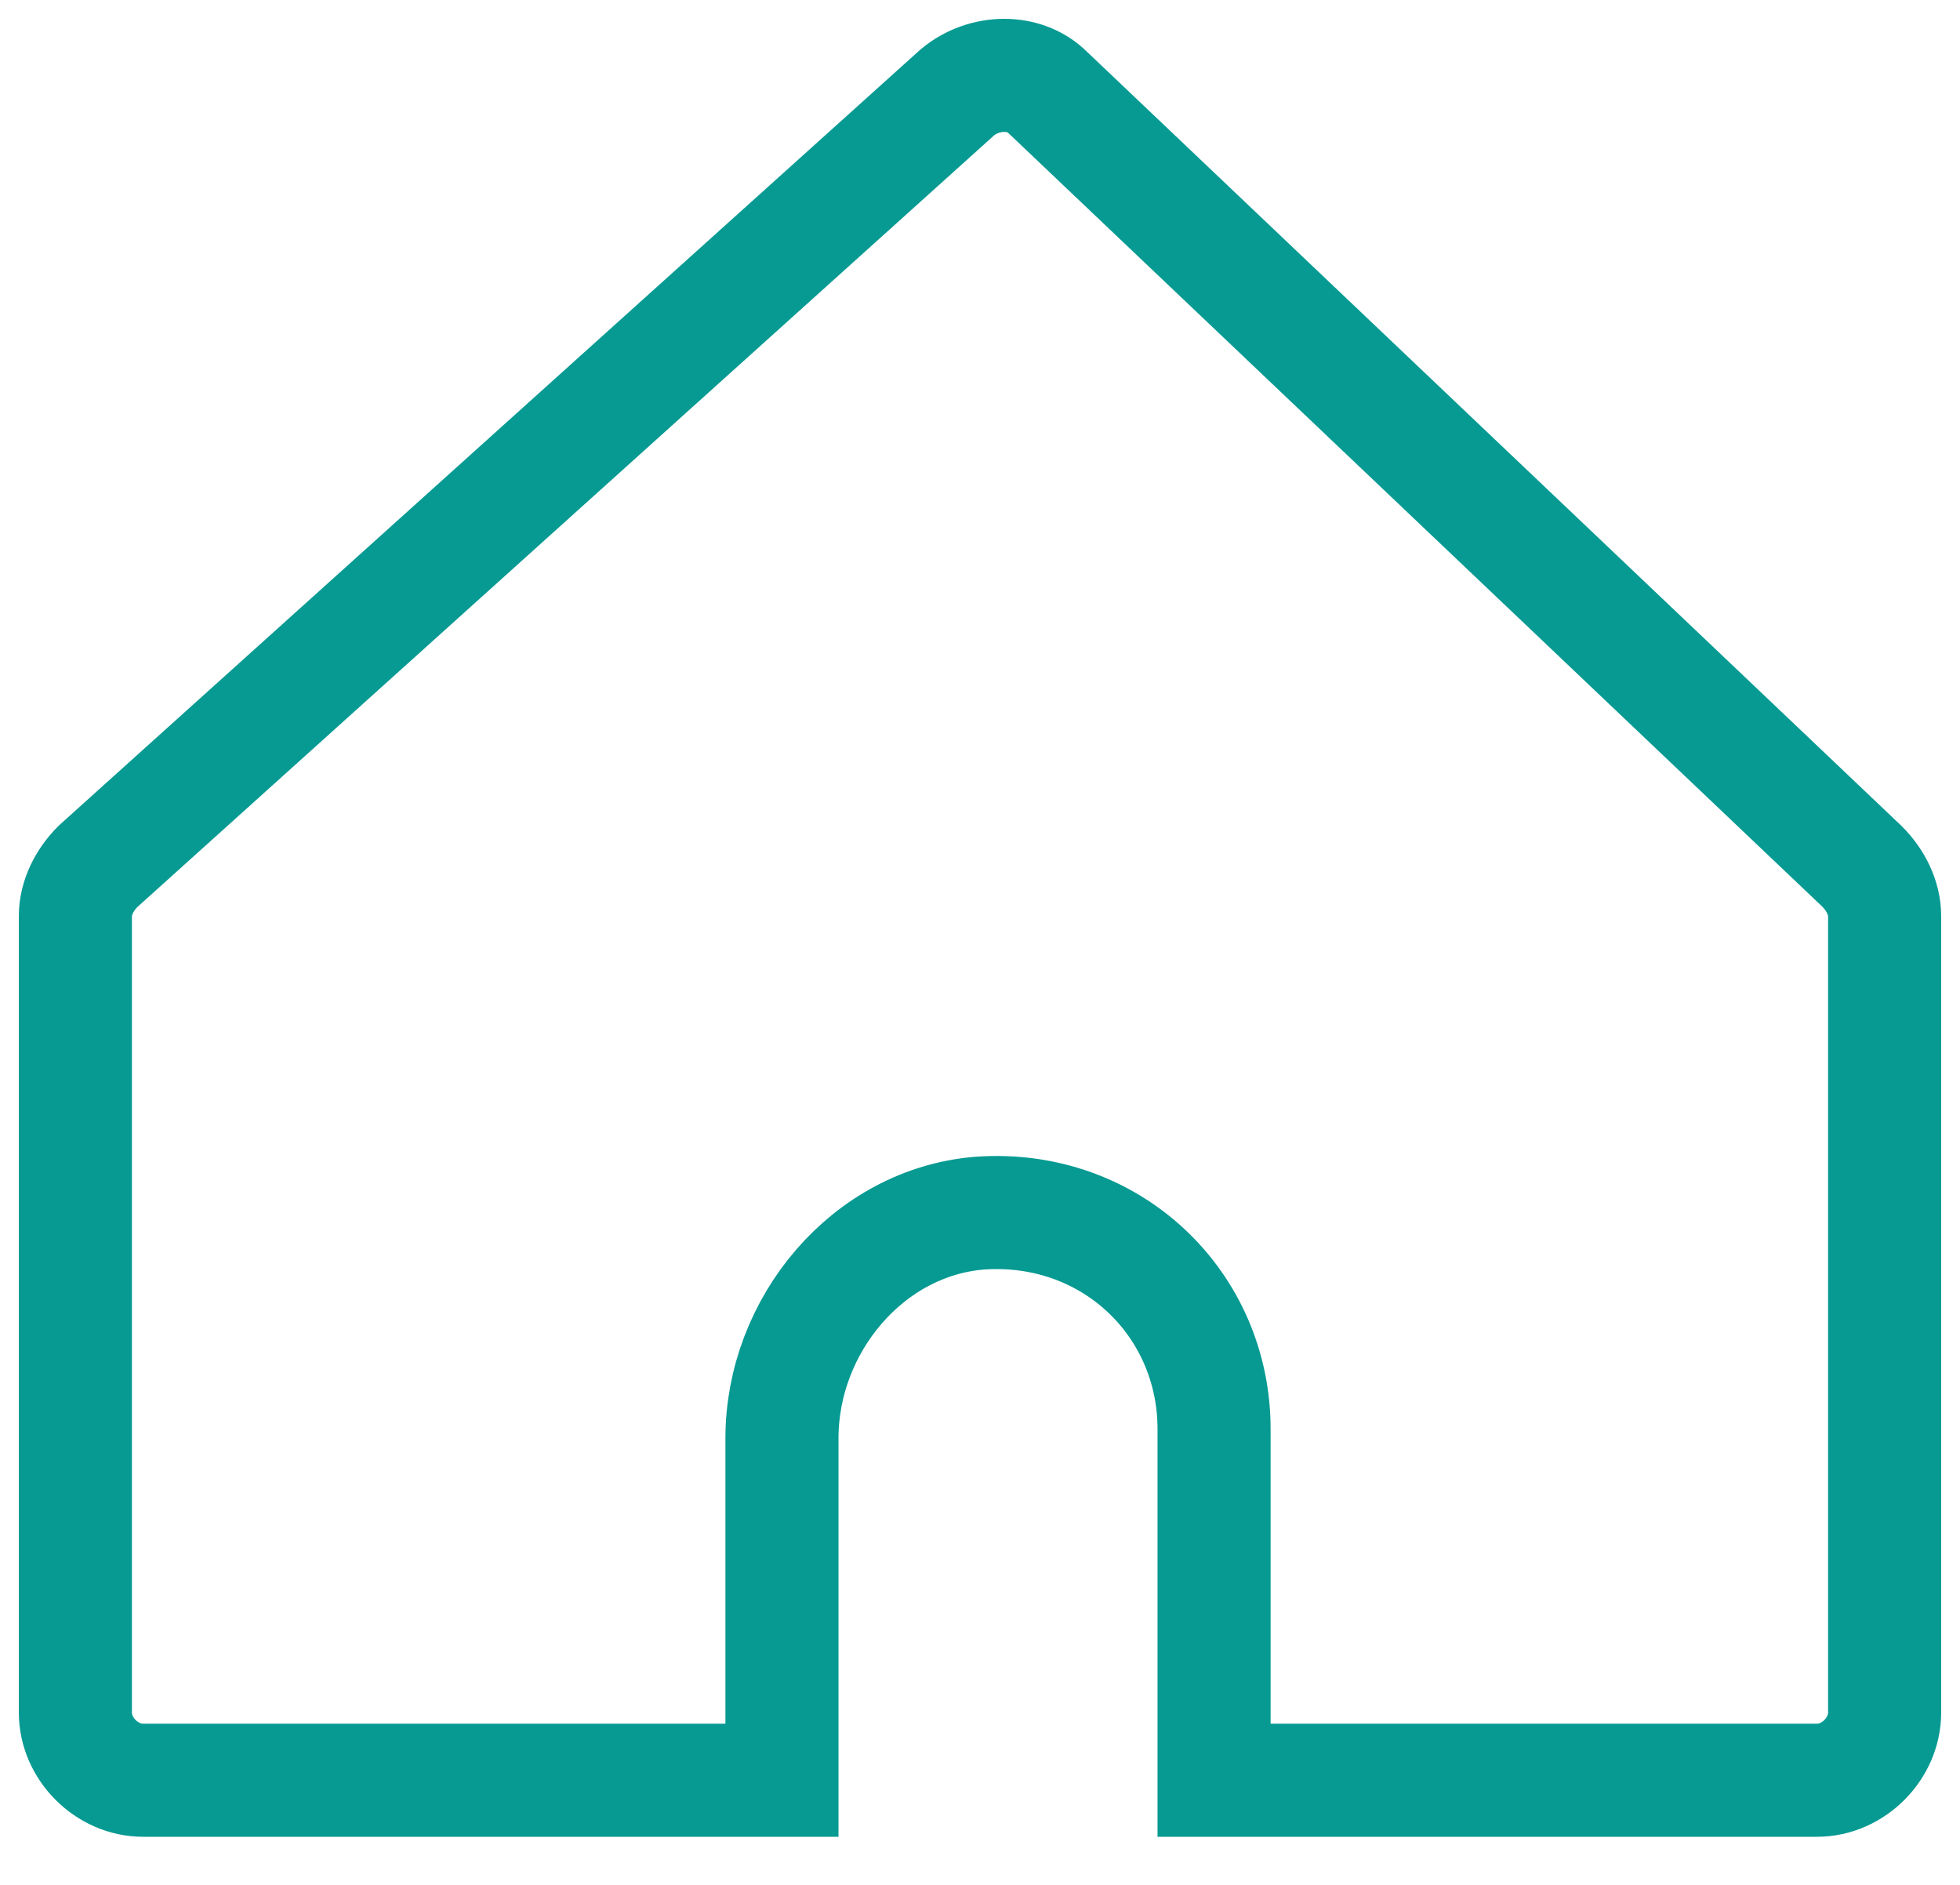
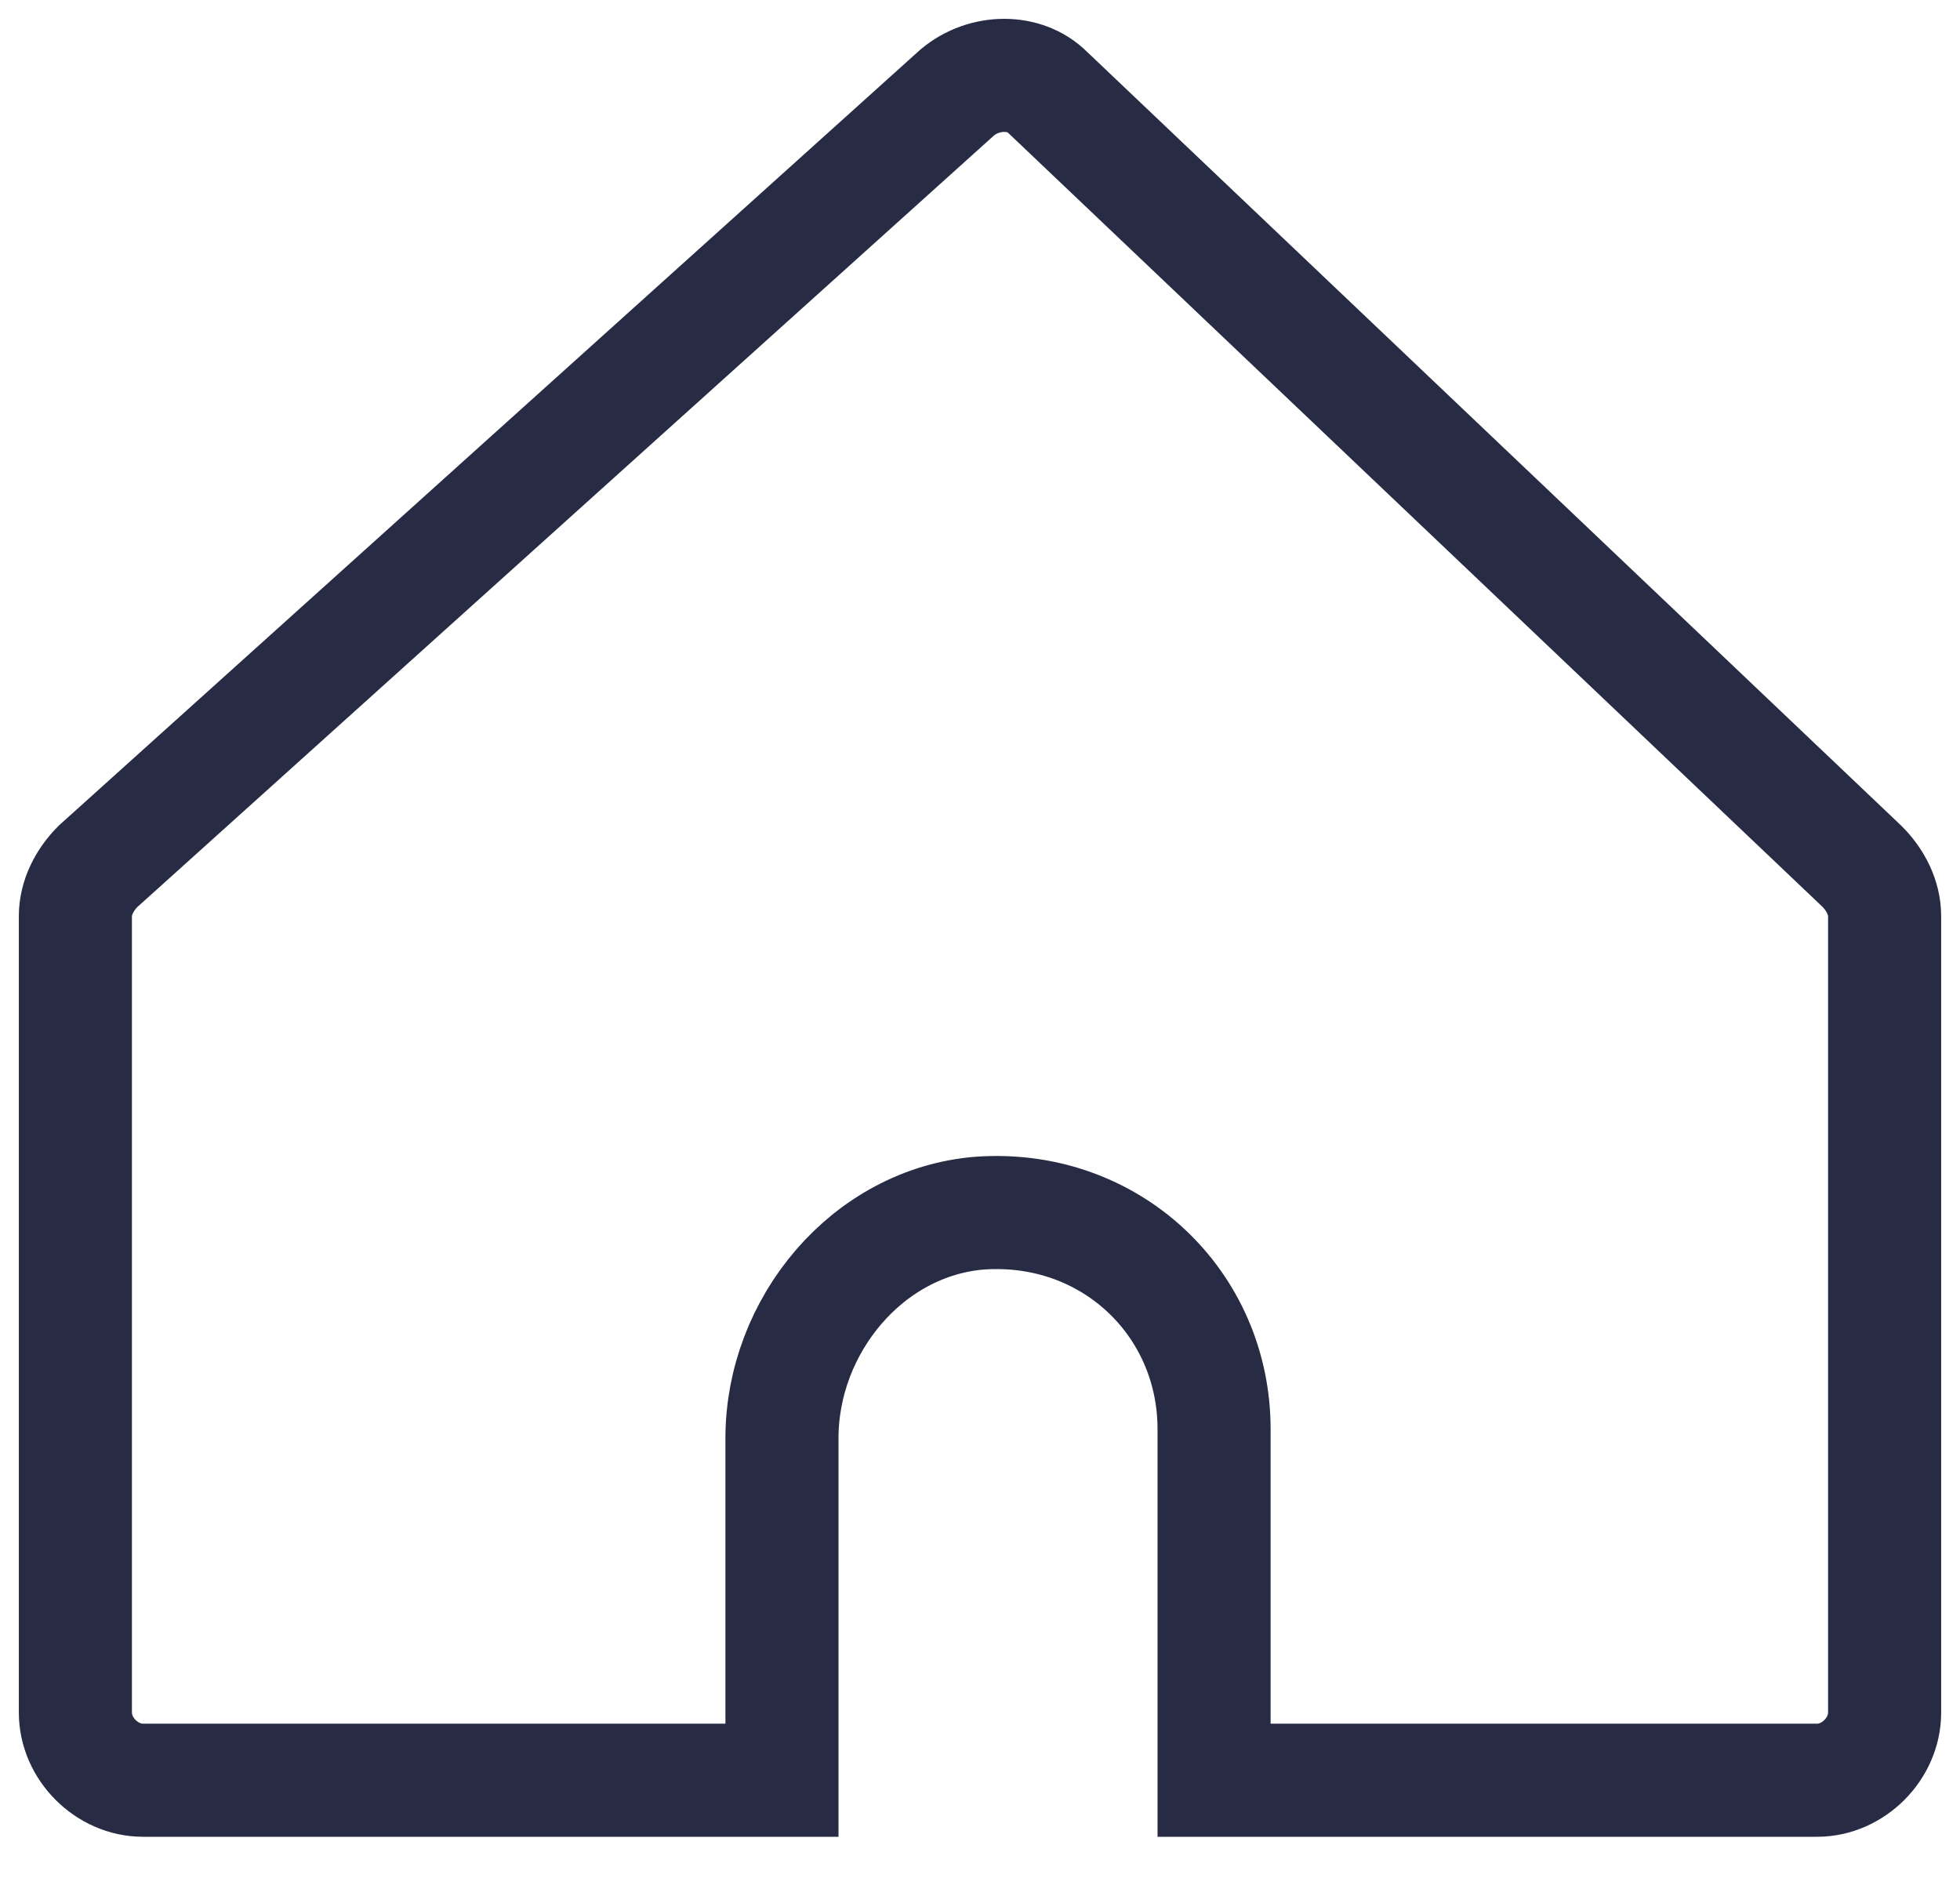
<svg xmlns="http://www.w3.org/2000/svg" width="26" height="25" viewBox="0 0 26 25" fill="none">
-   <path d="M12.701 1.224L1.299 11.492C1.119 11.672 1 11.91 1 12.149V22.716C1 23.194 1.418 23.612 1.896 23.612H10.373V19.075C10.373 17.582 11.508 16.209 13 16.09C14.731 15.97 16.105 17.284 16.105 18.955V23.612H24.105C24.582 23.612 25 23.194 25 22.716V12.149C25 11.91 24.881 11.672 24.701 11.492L13.896 1.224C13.597 0.925 13.06 0.925 12.701 1.224Z" stroke="#069A92" stroke-width="1.5" stroke-miterlimit="10" />
+   <path d="M12.701 1.224L1.299 11.492C1.119 11.672 1 11.91 1 12.149V22.716C1 23.194 1.418 23.612 1.896 23.612H10.373V19.075C10.373 17.582 11.508 16.209 13 16.09C14.731 15.97 16.105 17.284 16.105 18.955V23.612H24.105C24.582 23.612 25 23.194 25 22.716V12.149C25 11.91 24.881 11.672 24.701 11.492L13.896 1.224C13.597 0.925 13.06 0.925 12.701 1.224Z" stroke="#272B44" stroke-width="1.5" stroke-miterlimit="10" />
</svg>
